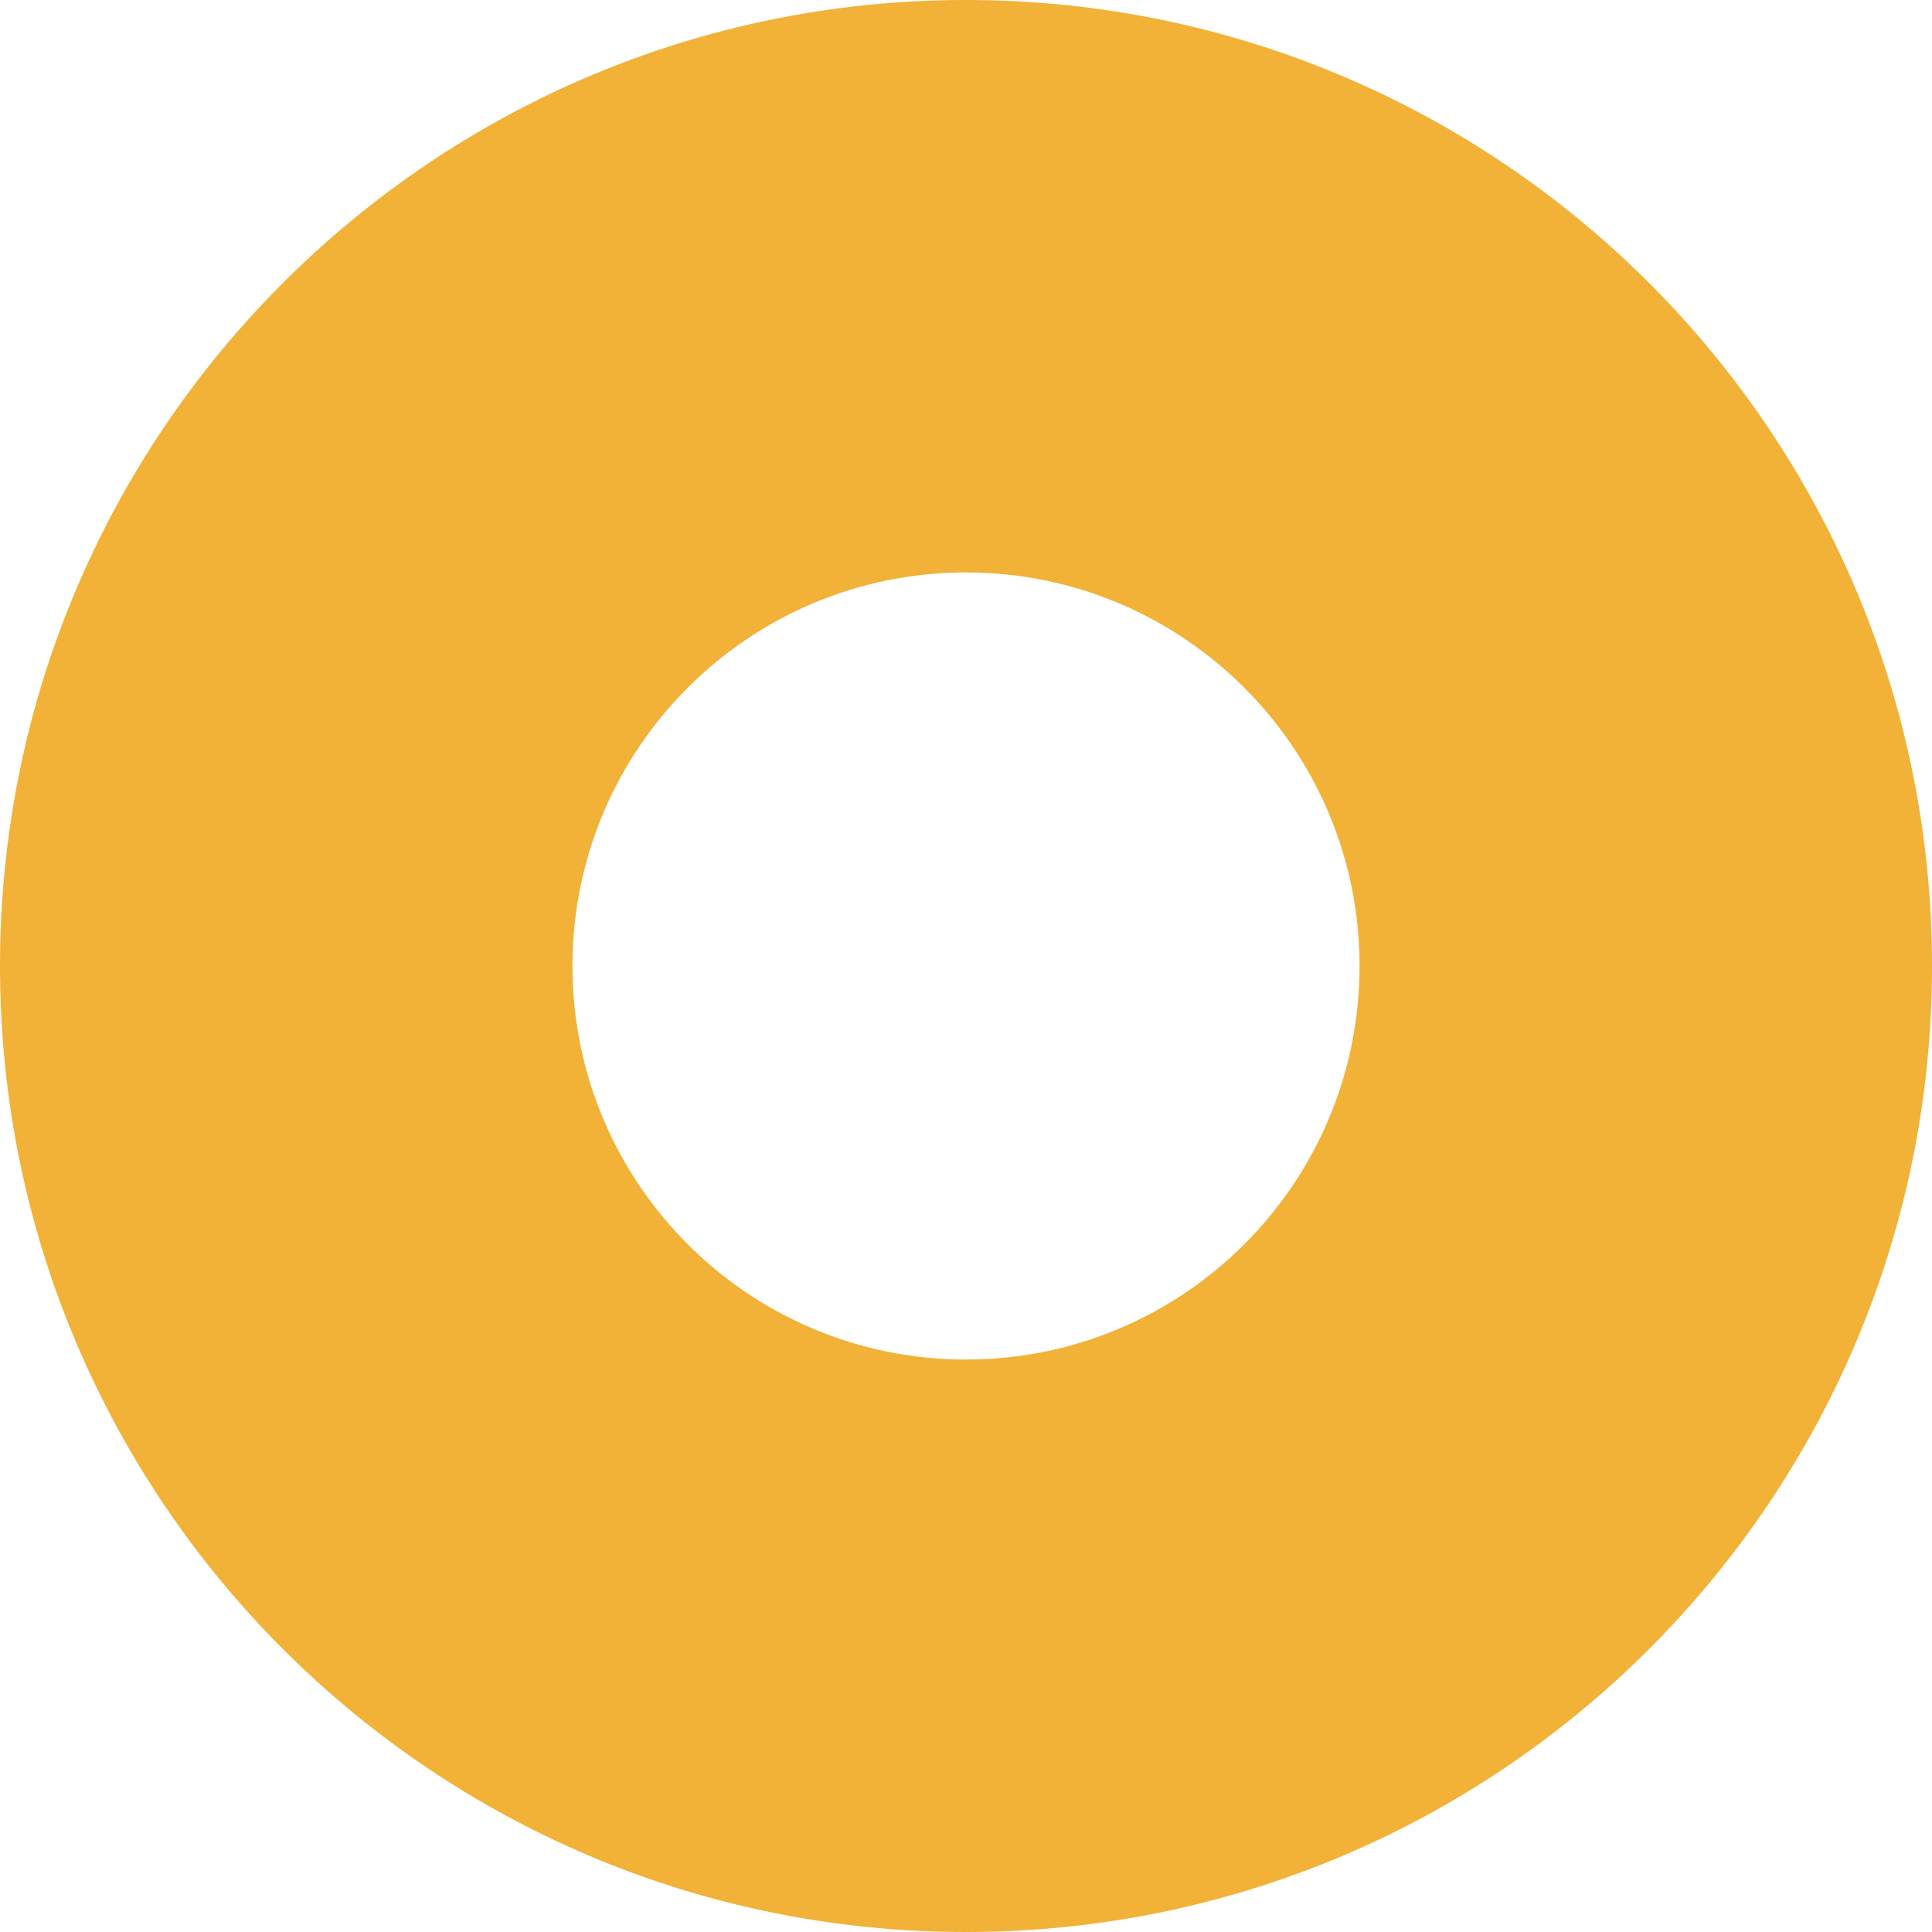
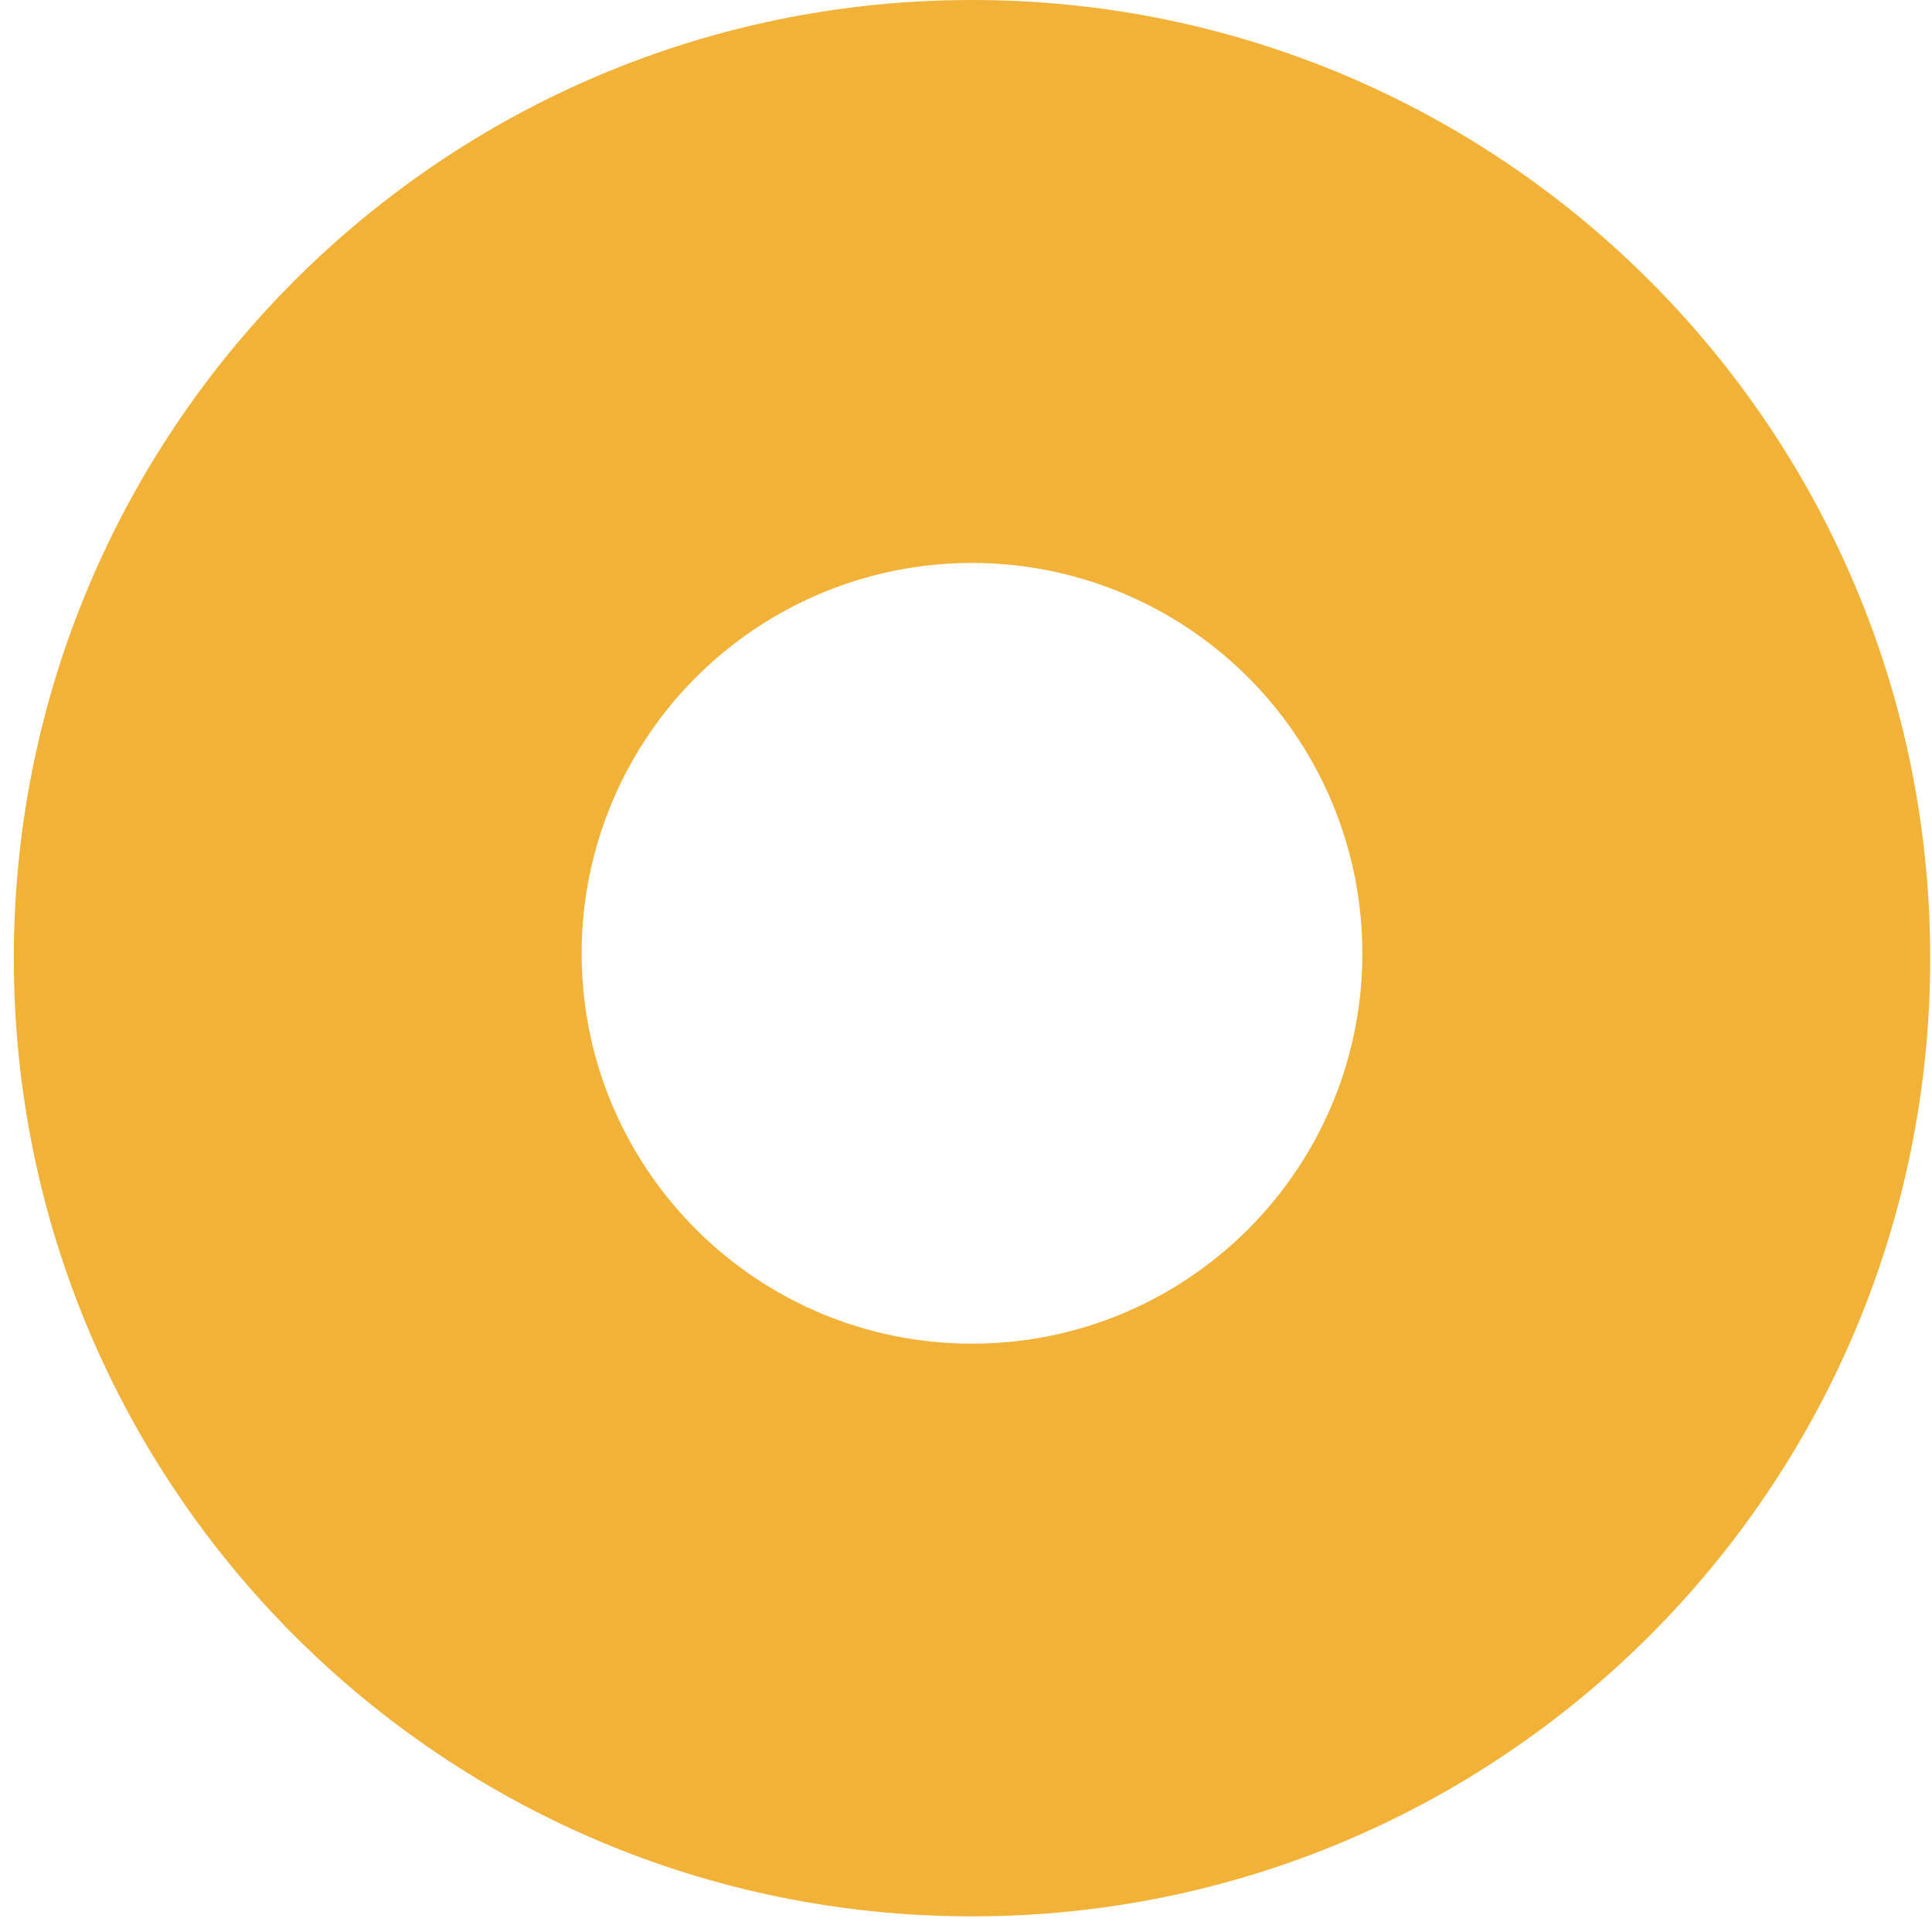
- <svg xmlns="http://www.w3.org/2000/svg" width="64" height="64">
-   <path d="M32 0c17.673 0 32 14.327 32 32 0 17.673-14.327 32-32 32C14.327 64 0 49.673 0 32 0 14.327 14.327 0 32 0Zm0 18.963c-7.2 0-13.037 5.837-13.037 13.037 0 7.2 5.837 13.037 13.037 13.037 7.2 0 13.037-5.837 13.037-13.037 0-7.2-5.837-13.037-13.037-13.037Z" fill="#F2B137" />
+ <svg xmlns="http://www.w3.org/2000/svg" width="32" height="32" viewBox="0 0 32 32" fill="none">
+   <path fill-rule="evenodd" clip-rule="evenodd" d="M31.97 15.87C31.97 7.107 24.865 0 16.1 0 7.335 0 .229 7.106.229 15.87c0 8.766 7.106 15.871 15.87 15.871 8.766 0 15.871-7.105 15.871-15.87Zm-22.336 0a6.466 6.466 0 1 1 12.931 0 6.466 6.466 0 0 1-12.931 0Z" fill="#F2B137" />
</svg>
